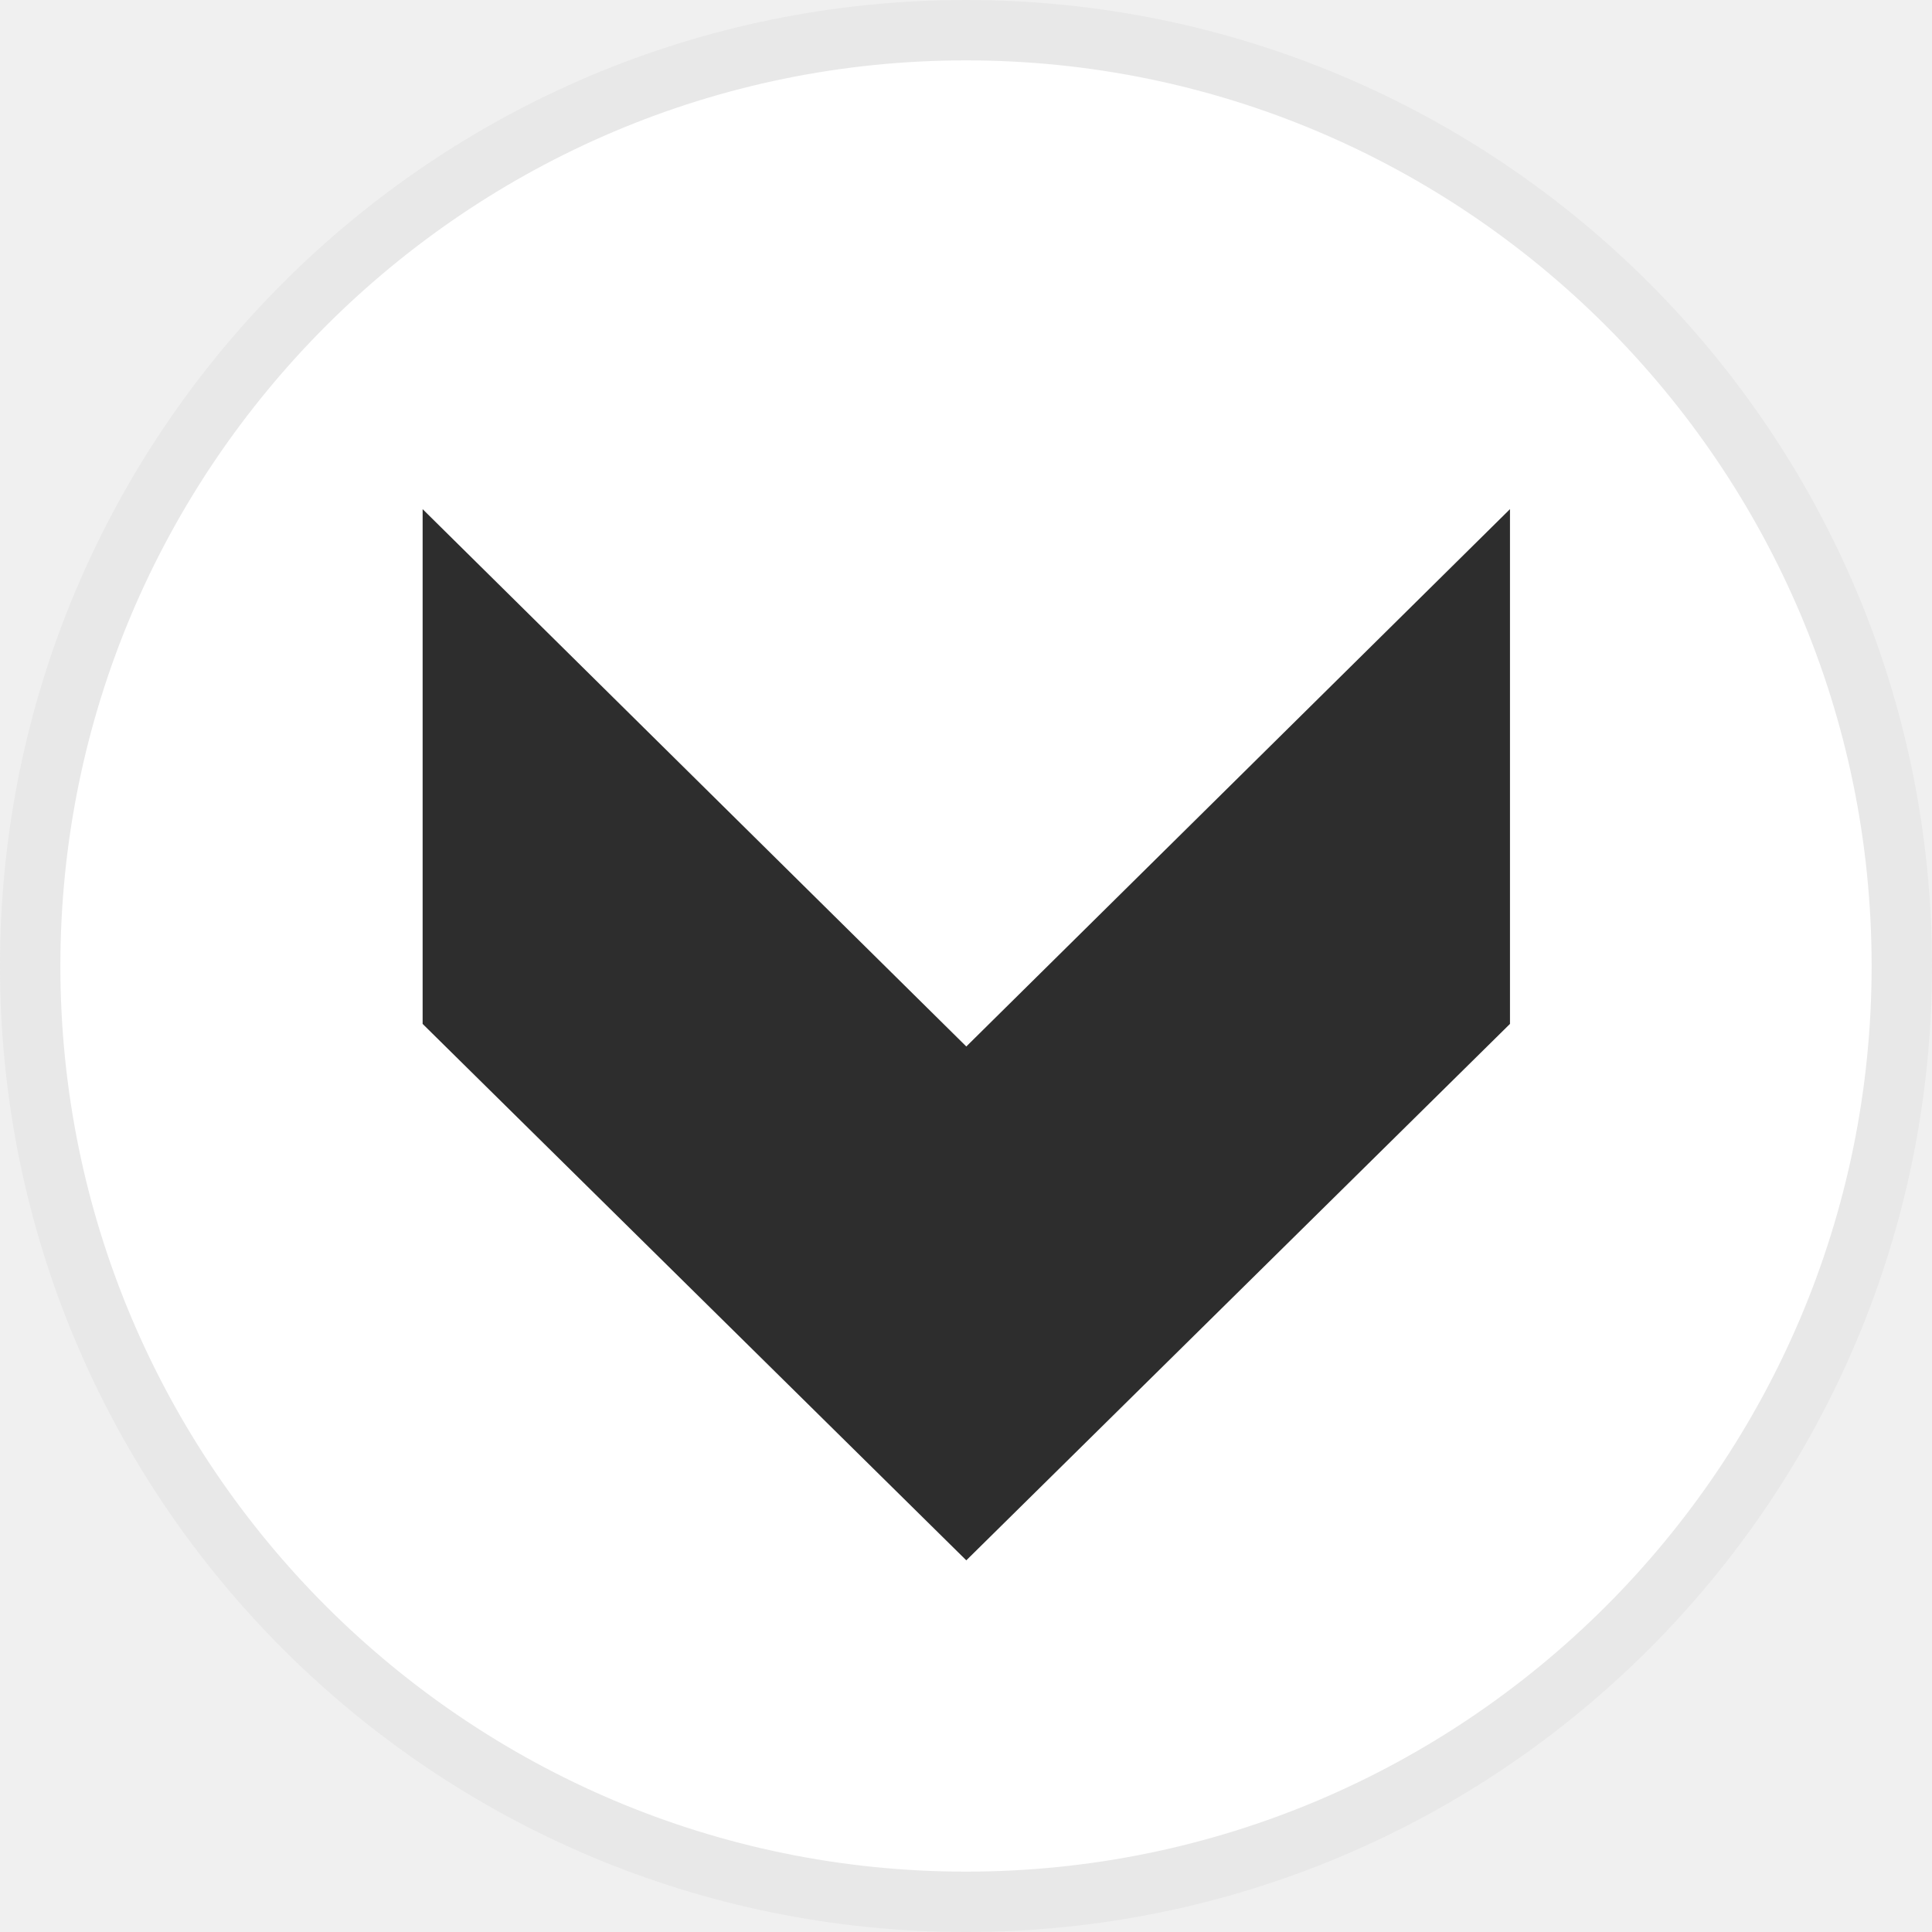
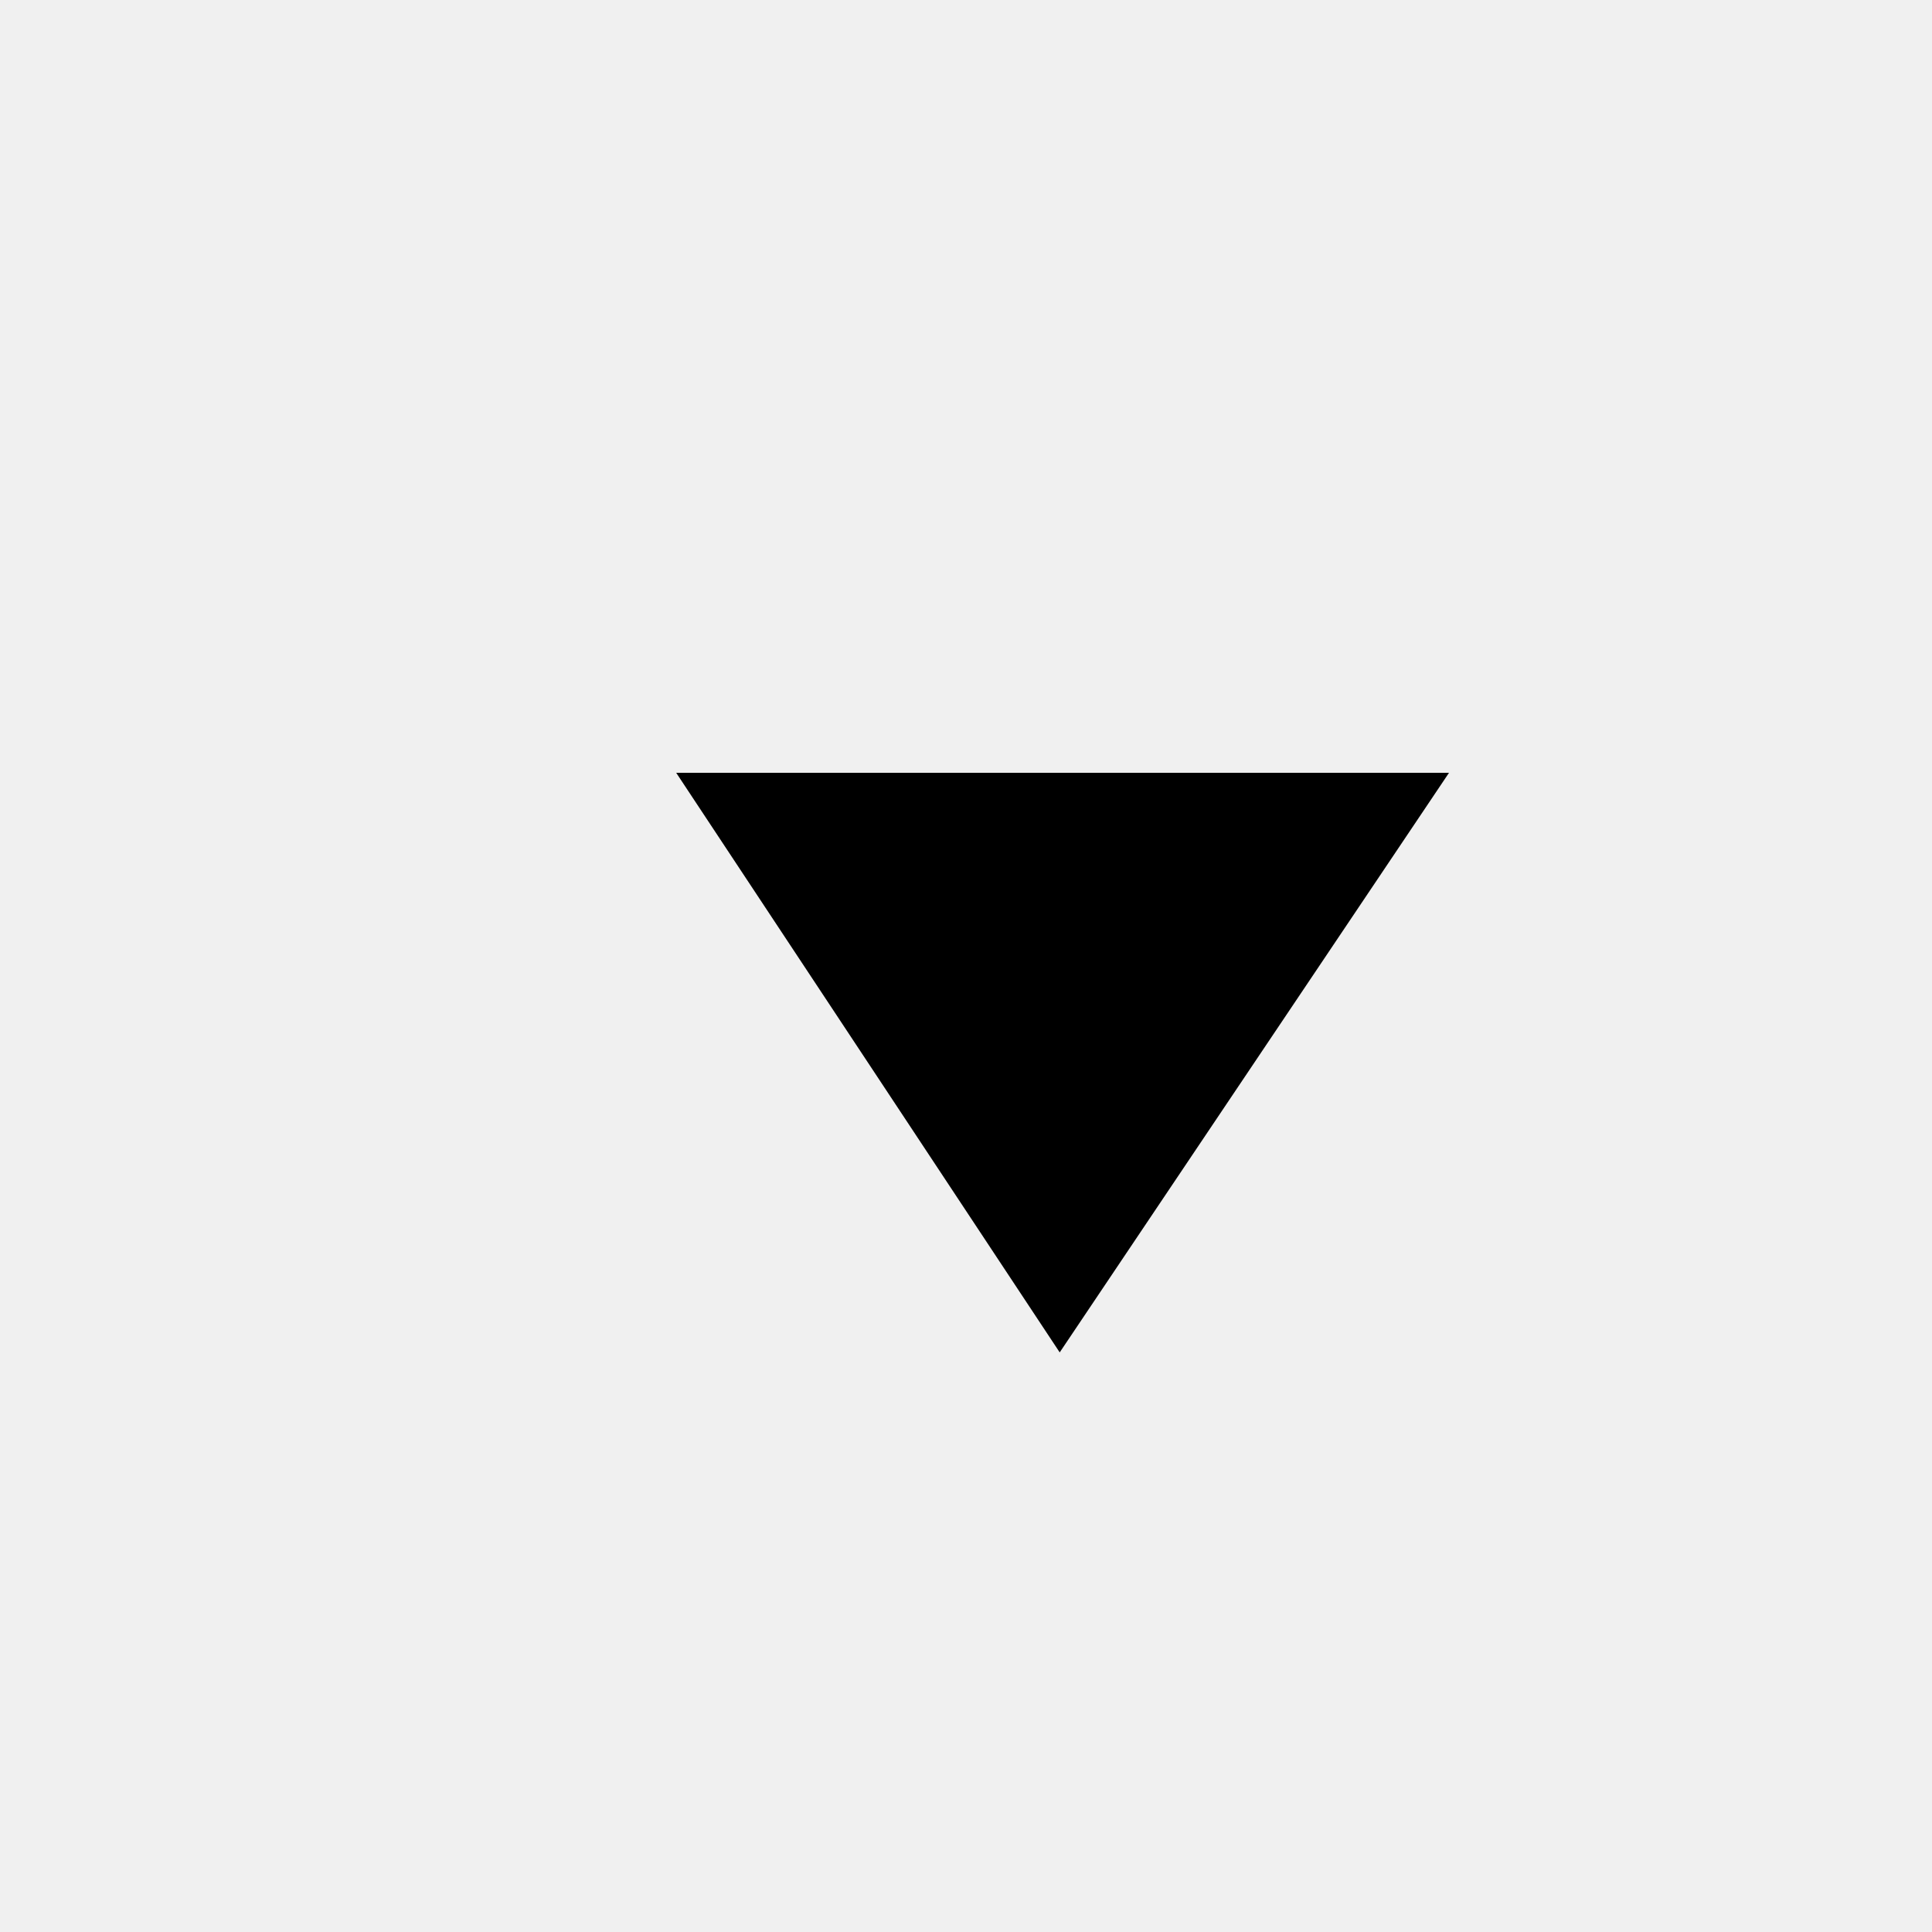
- <svg xmlns="http://www.w3.org/2000/svg" version="1.1" id="Layer_1" x="0px" y="0px" viewBox="0 0 512 512" style="enable-background:new 0 0 512 512;" xml:space="preserve">
-   <path style="fill:#FFFFFF;" d="M256,504C119.248,504,8,392.752,8,256S119.248,8,256,8s248,111.248,248,248S392.752,504,256,504z" />
-   <path style="fill:#E8E8E8;" d="M256,16c132.336,0,240,107.664,240,240S388.336,496,256,496S16,388.336,16,256S123.664,16,256,16   M256,0C114.608,0,0,114.608,0,256c0,141.376,114.608,256,256,256s256-114.624,256-256C512,114.608,397.376,0,256,0L256,0z" />
-   <polygon style="fill:#2D2D2D;" points="400.16,271.344 256.08,413.504 112,271.344 112,134.928 256.08,277.328 400.16,134.928 " />
+ <svg xmlns="http://www.w3.org/2000/svg" width="800px" height="800px" viewBox="0 0 20 20">
+   <rect x="0" fill="none" width="20" height="20" />
  <g>
- </g>
-   <g>
- </g>
-   <g>
- </g>
-   <g>
- </g>
-   <g>
- </g>
-   <g>
- </g>
-   <g>
- </g>
-   <g>
- </g>
-   <g>
- </g>
-   <g>
- </g>
-   <g>
- </g>
-   <g>
- </g>
-   <g>
- </g>
-   <g>
- </g>
-   <g>
- </g>
+     <path d="M15 8l-4.03 6L7 8h8z" />
+   </g>
</svg>
